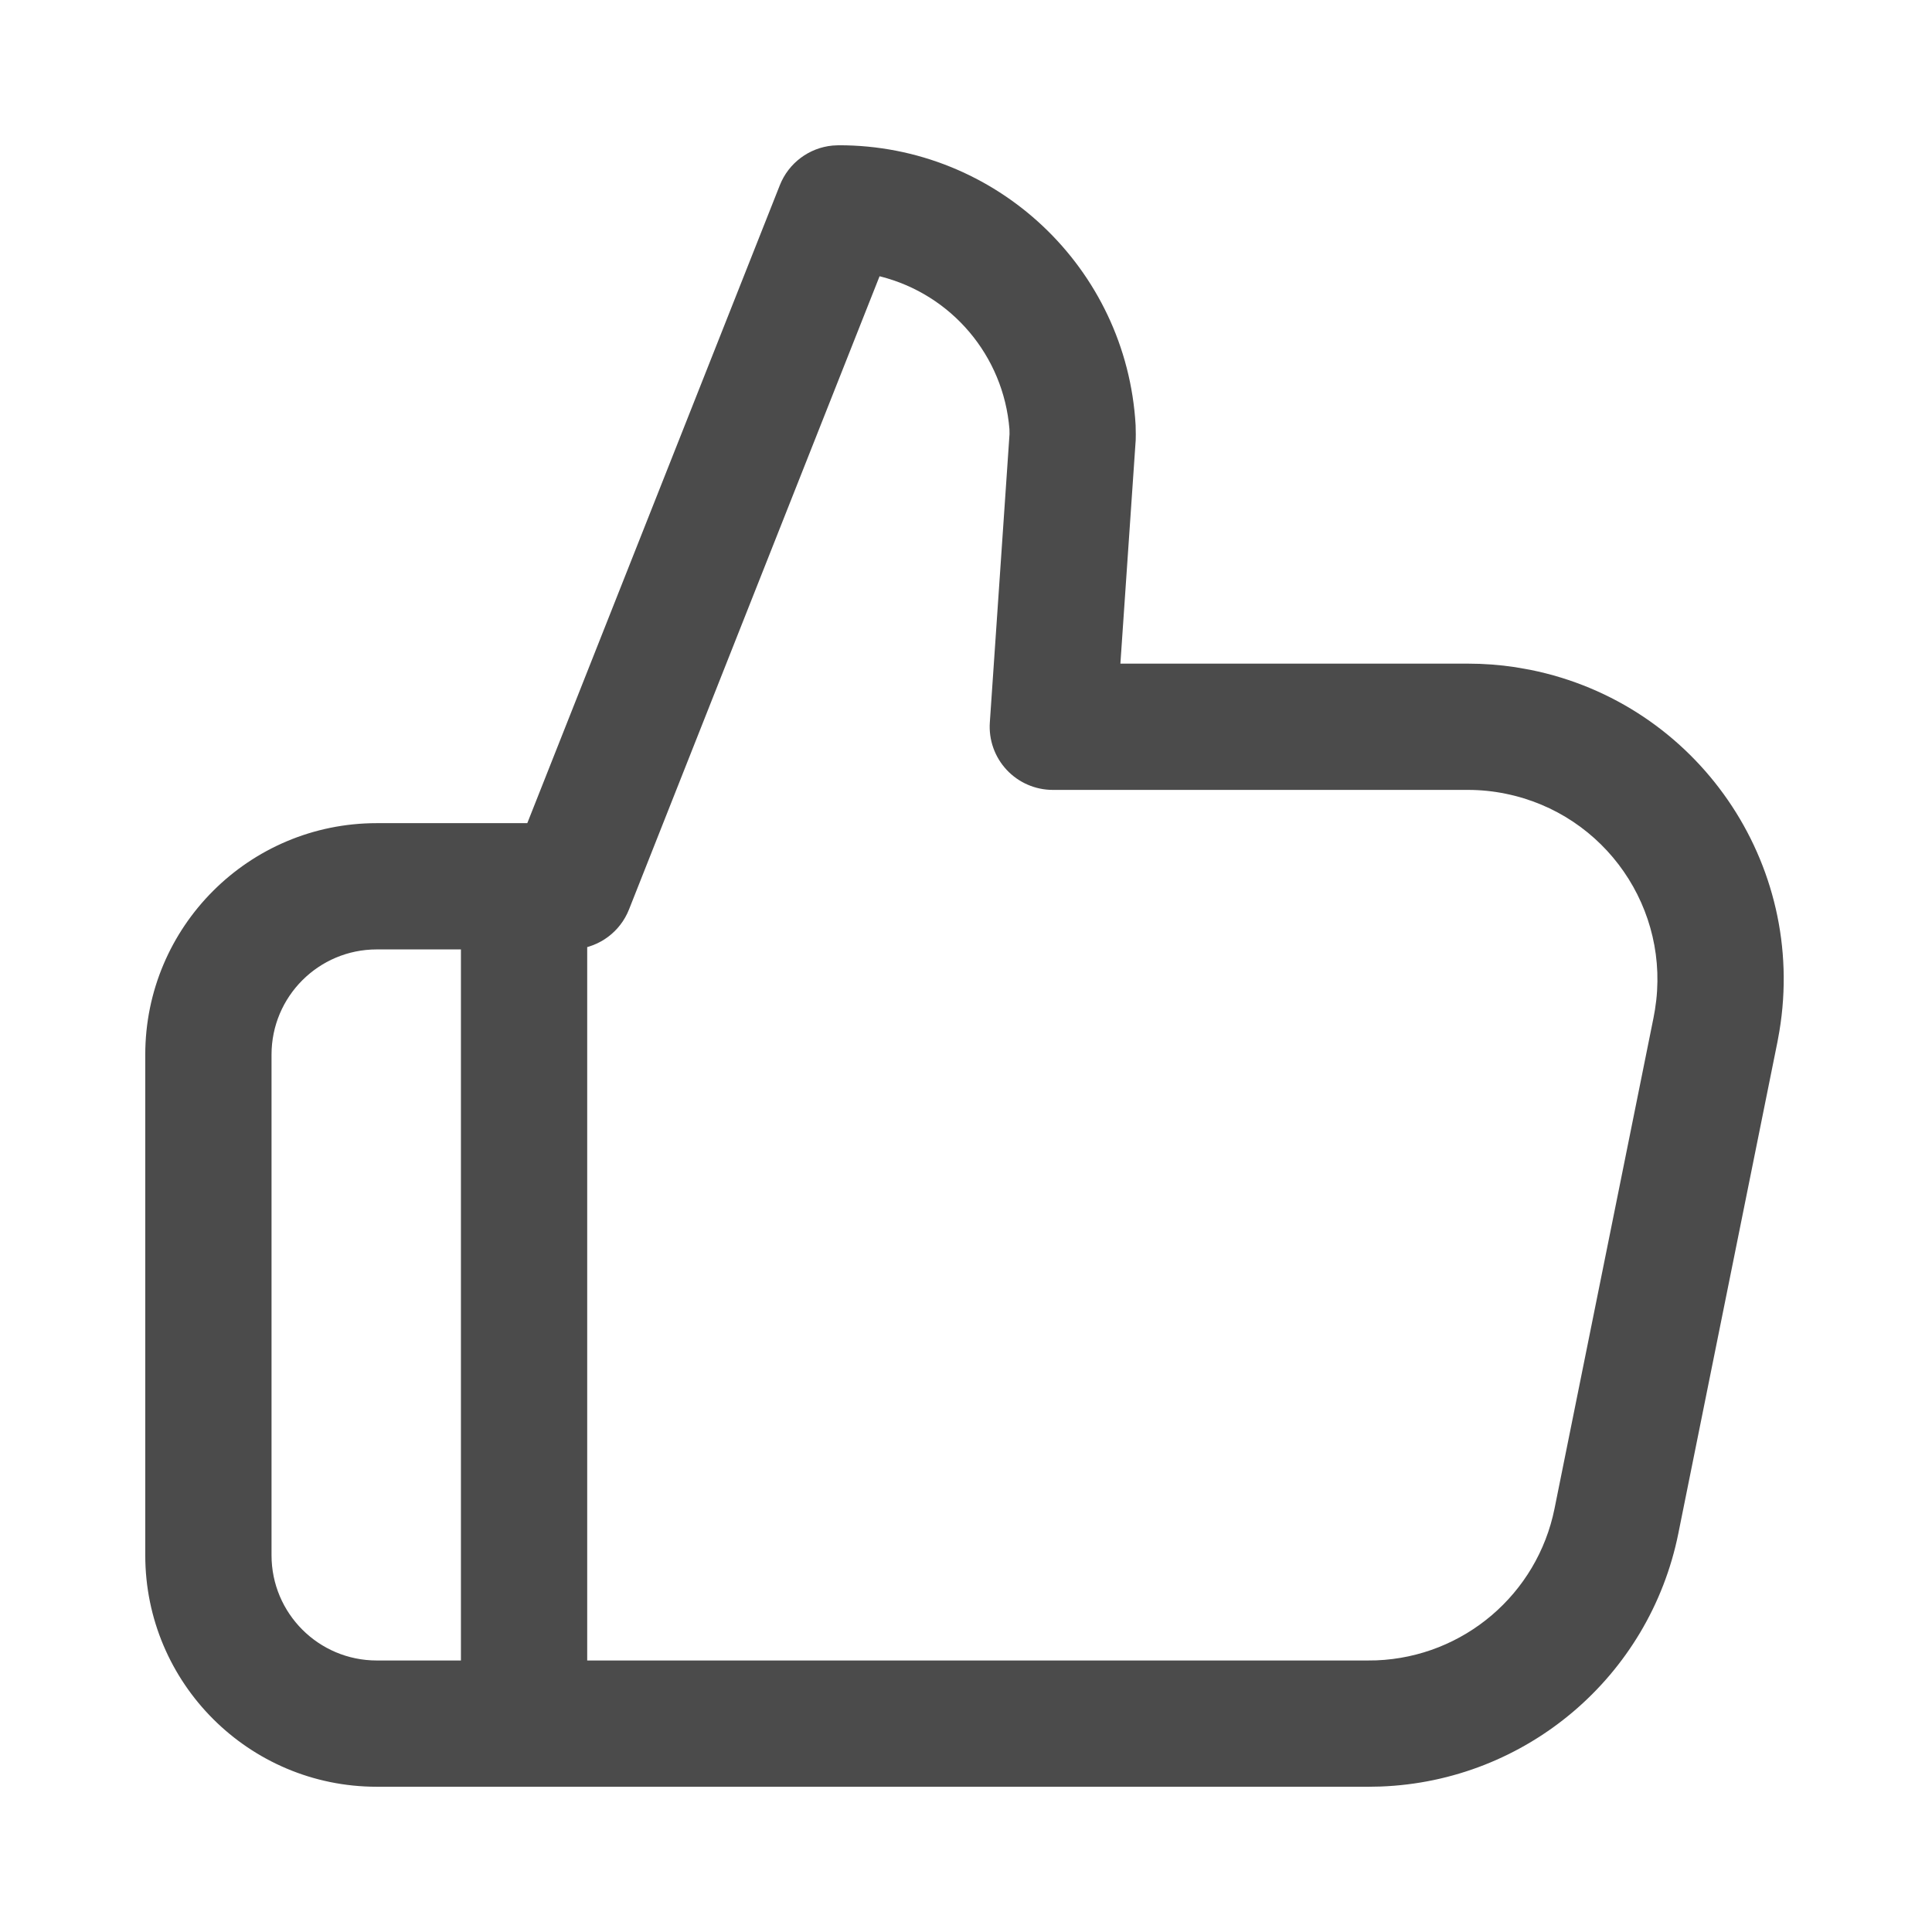
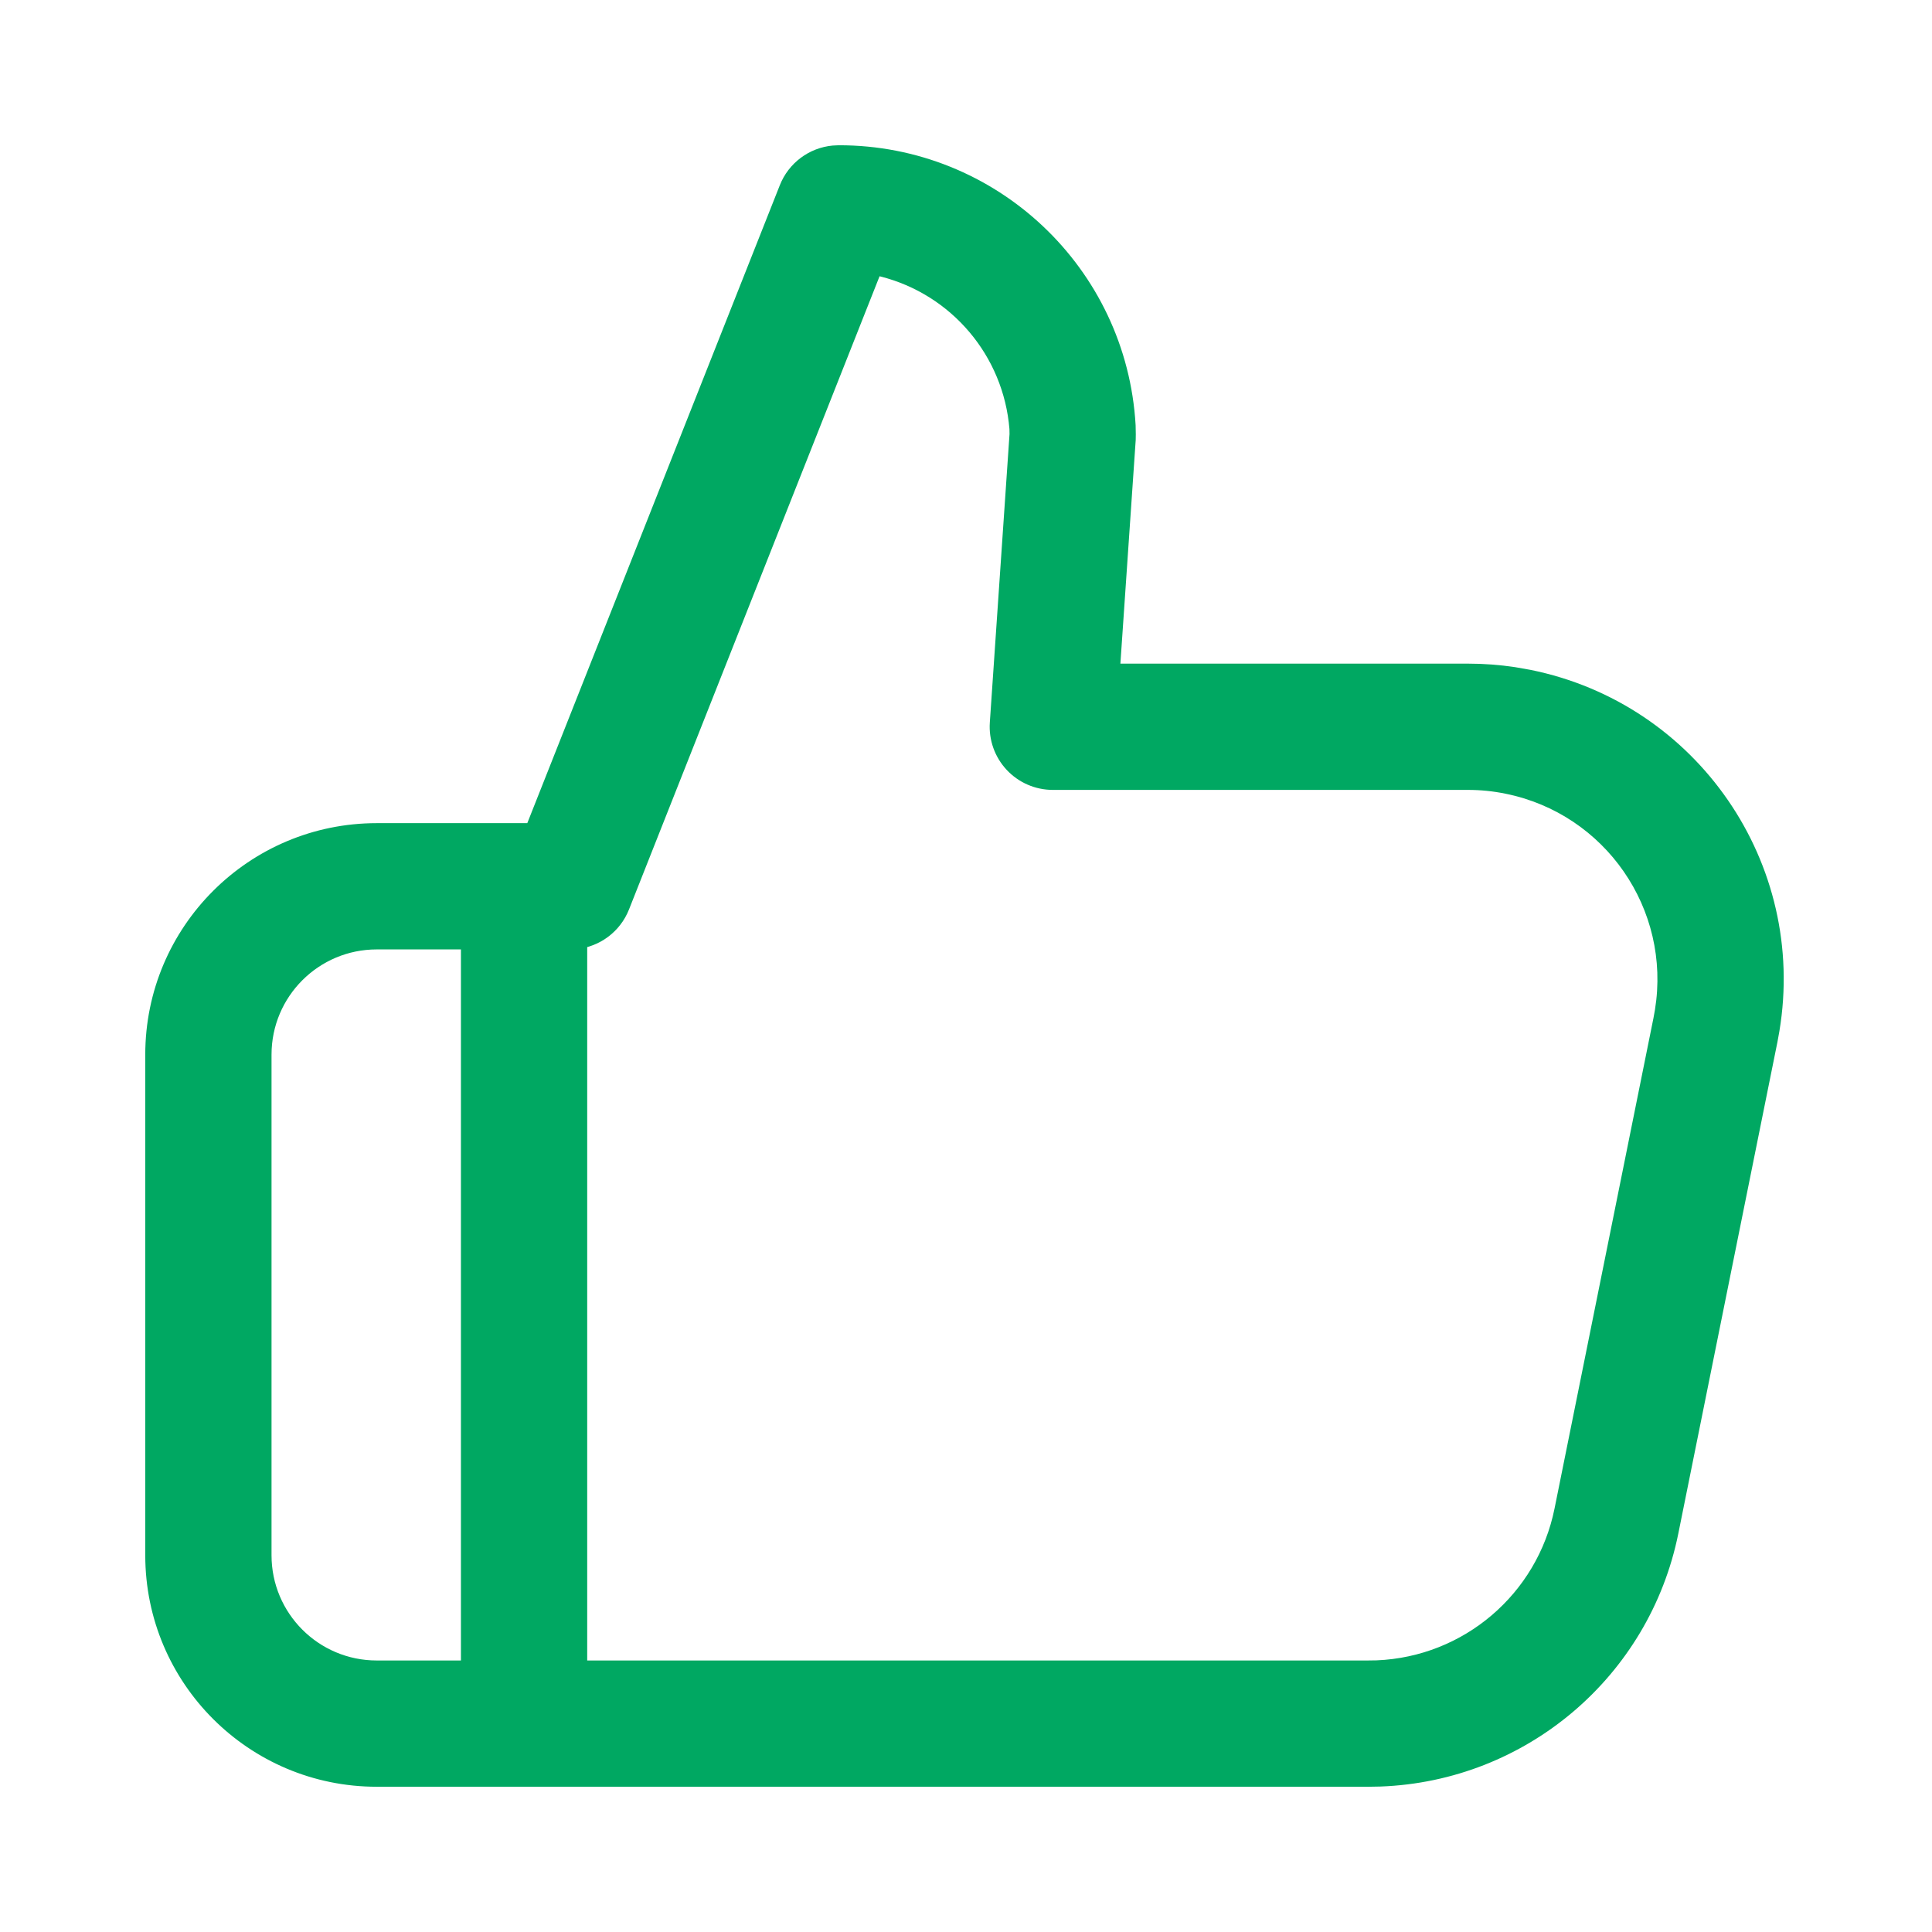
<svg xmlns="http://www.w3.org/2000/svg" viewBox="10 10 20 20" width="20" height="20">
  <g transform="matrix(.4357074 0 0 .4357074 11.2859 11.2859)">
    <g transform="translate(20.24 20)">
-       <path fill="#4B4B4B" d="M-3.409-19.493c-.557.052-1.045.413-1.254.941l-6 15.157-3.577.001a5.5 5.5 0 0 0-5.5 5.5V14a5.5 5.5 0 0 0 5.5 5.5H9.331l.274-.005a7.5 7.5 0 0 0 7.079-6.012L19.04 1.799l.045-.249a7.5 7.5 0 0 0-5.914-8.586l-.368-.065a7.6 7.6 0 0 0-1.115-.083H3.428l.364-5.313.002-.133-.004-.217A7.055 7.055 0 0 0-3.268-19.5zm1.115 3.106.019.004a4.08 4.08 0 0 1 3.067 3.627l.002.118-.468 6.852a1.5 1.5 0 0 0 1.496 1.602h9.866c.299 0 .596.03.889.09a4.5 4.5 0 0 1 3.552 5.132l-.035.195-2.351 11.657a4.5 4.5 0 0 1-4.229 3.607l-.213.003H-14.24a2.5 2.5 0 0 1-2.5-2.5V2.106a2.5 2.5 0 0 1 2.5-2.5h4.597l.142-.007a1.5 1.5 0 0 0 1.254-.942z" />
+       <path fill="#00A862" d="M-3.409-19.493c-.557.052-1.045.413-1.254.941l-6 15.157-3.577.001a5.5 5.5 0 0 0-5.5 5.5V14a5.5 5.5 0 0 0 5.5 5.5H9.331l.274-.005a7.5 7.5 0 0 0 7.079-6.012L19.04 1.799l.045-.249a7.5 7.5 0 0 0-5.914-8.586l-.368-.065a7.6 7.6 0 0 0-1.115-.083H3.428l.364-5.313.002-.133-.004-.217A7.055 7.055 0 0 0-3.268-19.5zm1.115 3.106.019.004a4.08 4.08 0 0 1 3.067 3.627l.002.118-.468 6.852a1.5 1.5 0 0 0 1.496 1.602h9.866c.299 0 .596.03.889.09a4.5 4.5 0 0 1 3.552 5.132l-.035.195-2.351 11.657a4.5 4.5 0 0 1-4.229 3.607l-.213.003H-14.24a2.5 2.5 0 0 1-2.5-2.5V2.106a2.5 2.5 0 0 1 2.5-2.5h4.597l.142-.007a1.5 1.5 0 0 0 1.254-.942z" />
    </g>
-     <path fill="#4B4B4B" d="M8 17h3v21H8z" />
+     <path fill="#00A862" d="M8 17h3v21H8z" />
  </g>
</svg>
